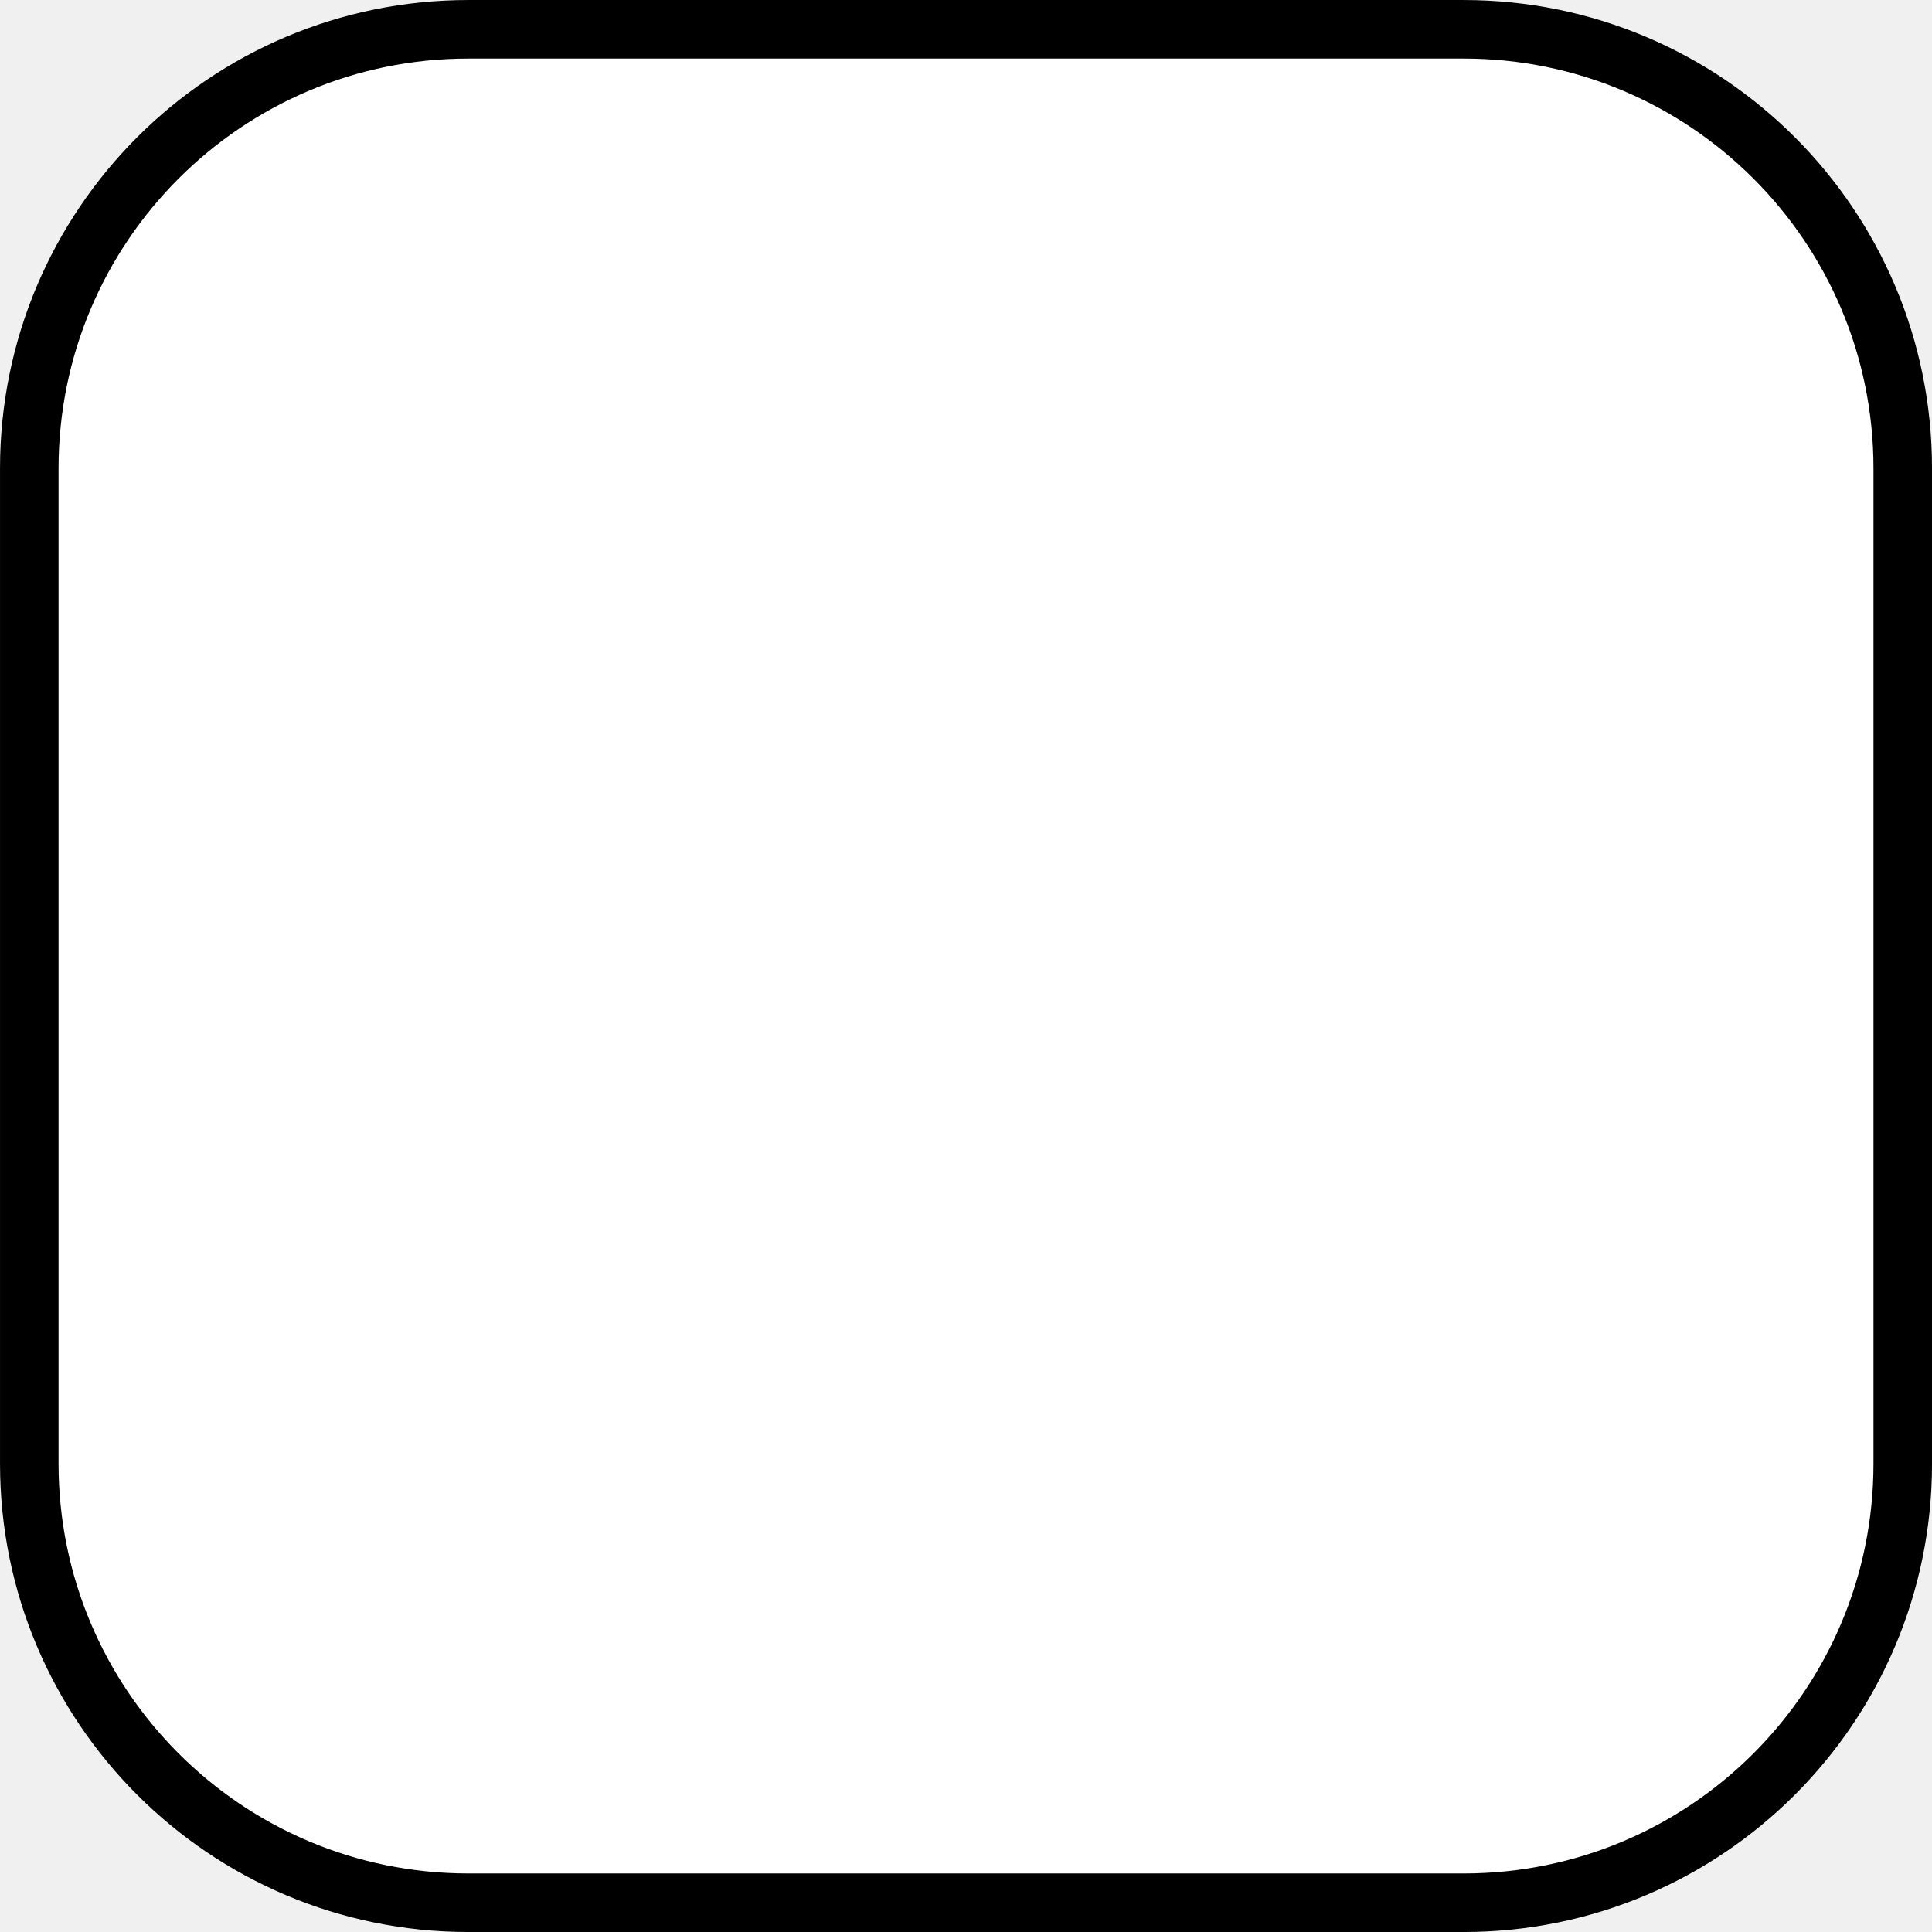
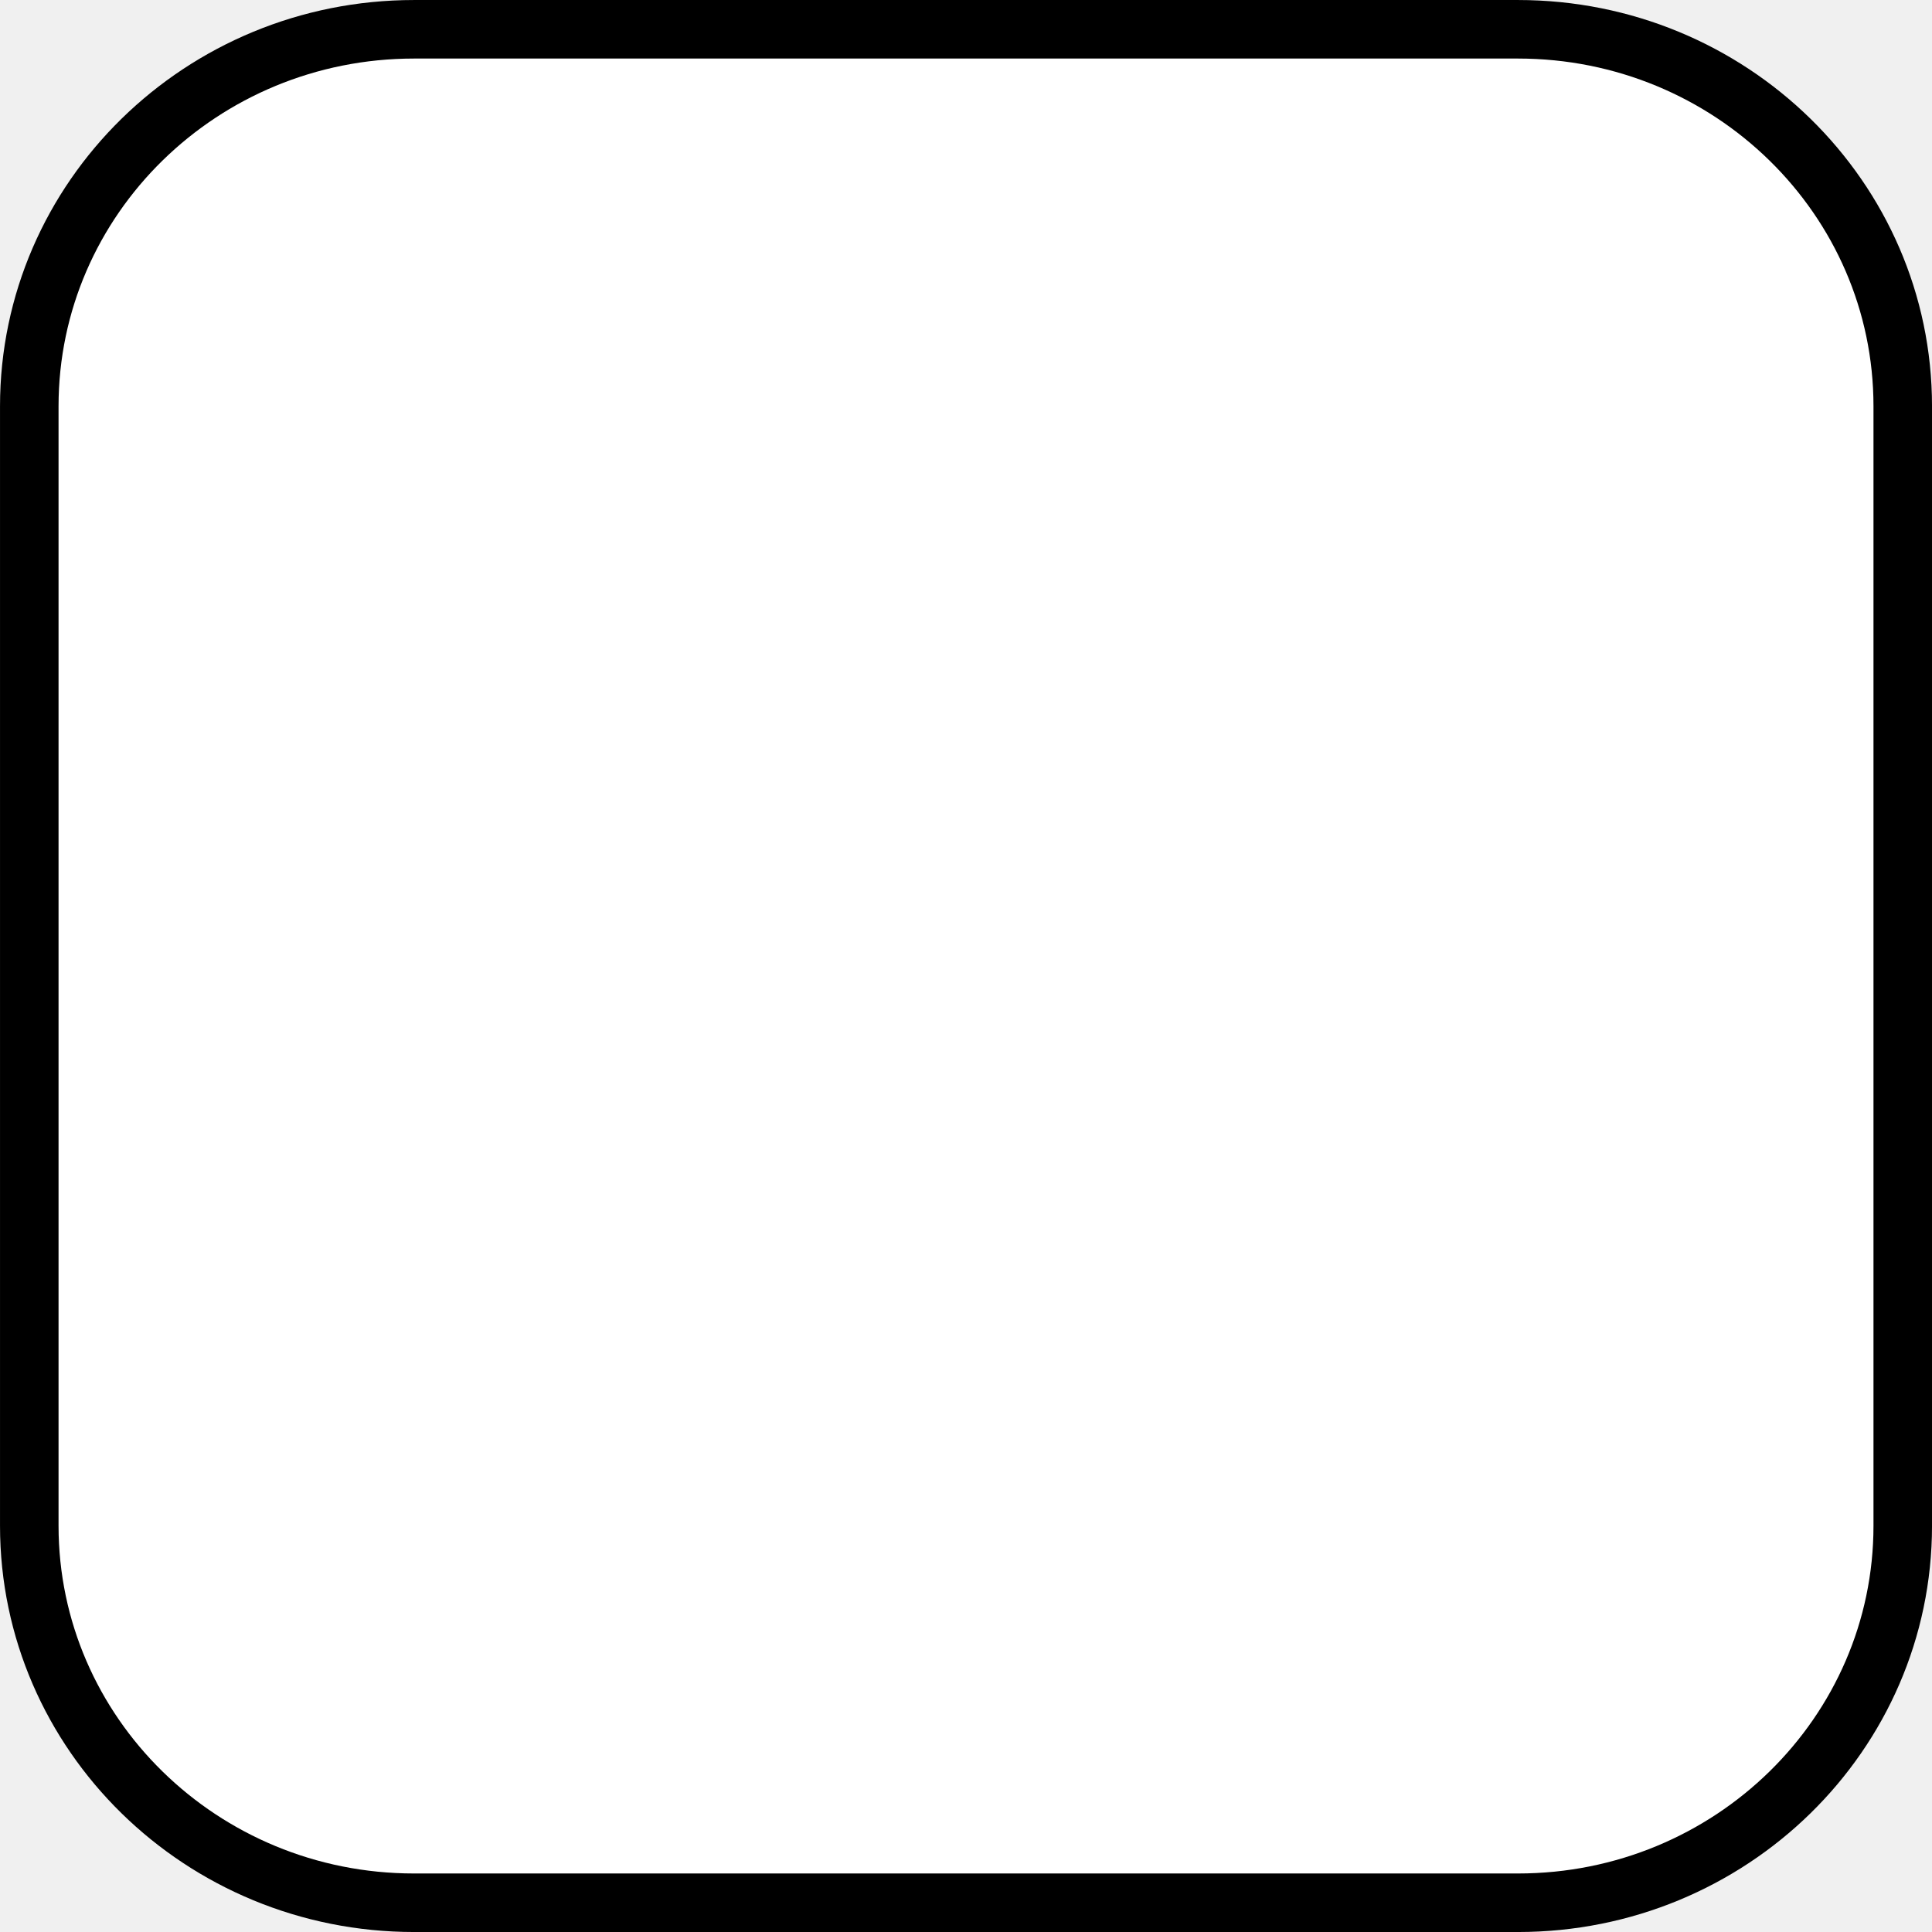
<svg xmlns="http://www.w3.org/2000/svg" width="64px" height="64px" id="svg2816" version="1.1">
  <defs id="defs2818">
    </defs>
  <g id="layer1">
-     <rect style="fill:#ffffff;fill-opacity:1;fill-rule:evenodd;stroke:#000000;stroke-width:1.939;stroke-linecap:butt;stroke-linejoin:miter;stroke-miterlimit:4;stroke-opacity:1;stroke-dasharray:none" id="rect2826" width="62.061" height="62.061" x="0.97" y="0.97" ry="14.545" rx="14.545" />
+     <rect style="fill:#ffffff;fill-opacity:1;fill-rule:evenodd;stroke:#000000;stroke-width:1.939;stroke-linecap:butt;stroke-linejoin:miter;stroke-miterlimit:4;stroke-opacity:1;stroke-dasharray:none" id="rect2826" width="62.061" height="62.061" x="0.97" y="0.97" ry="12.488" rx="12.746" />
  </g>
</svg>
